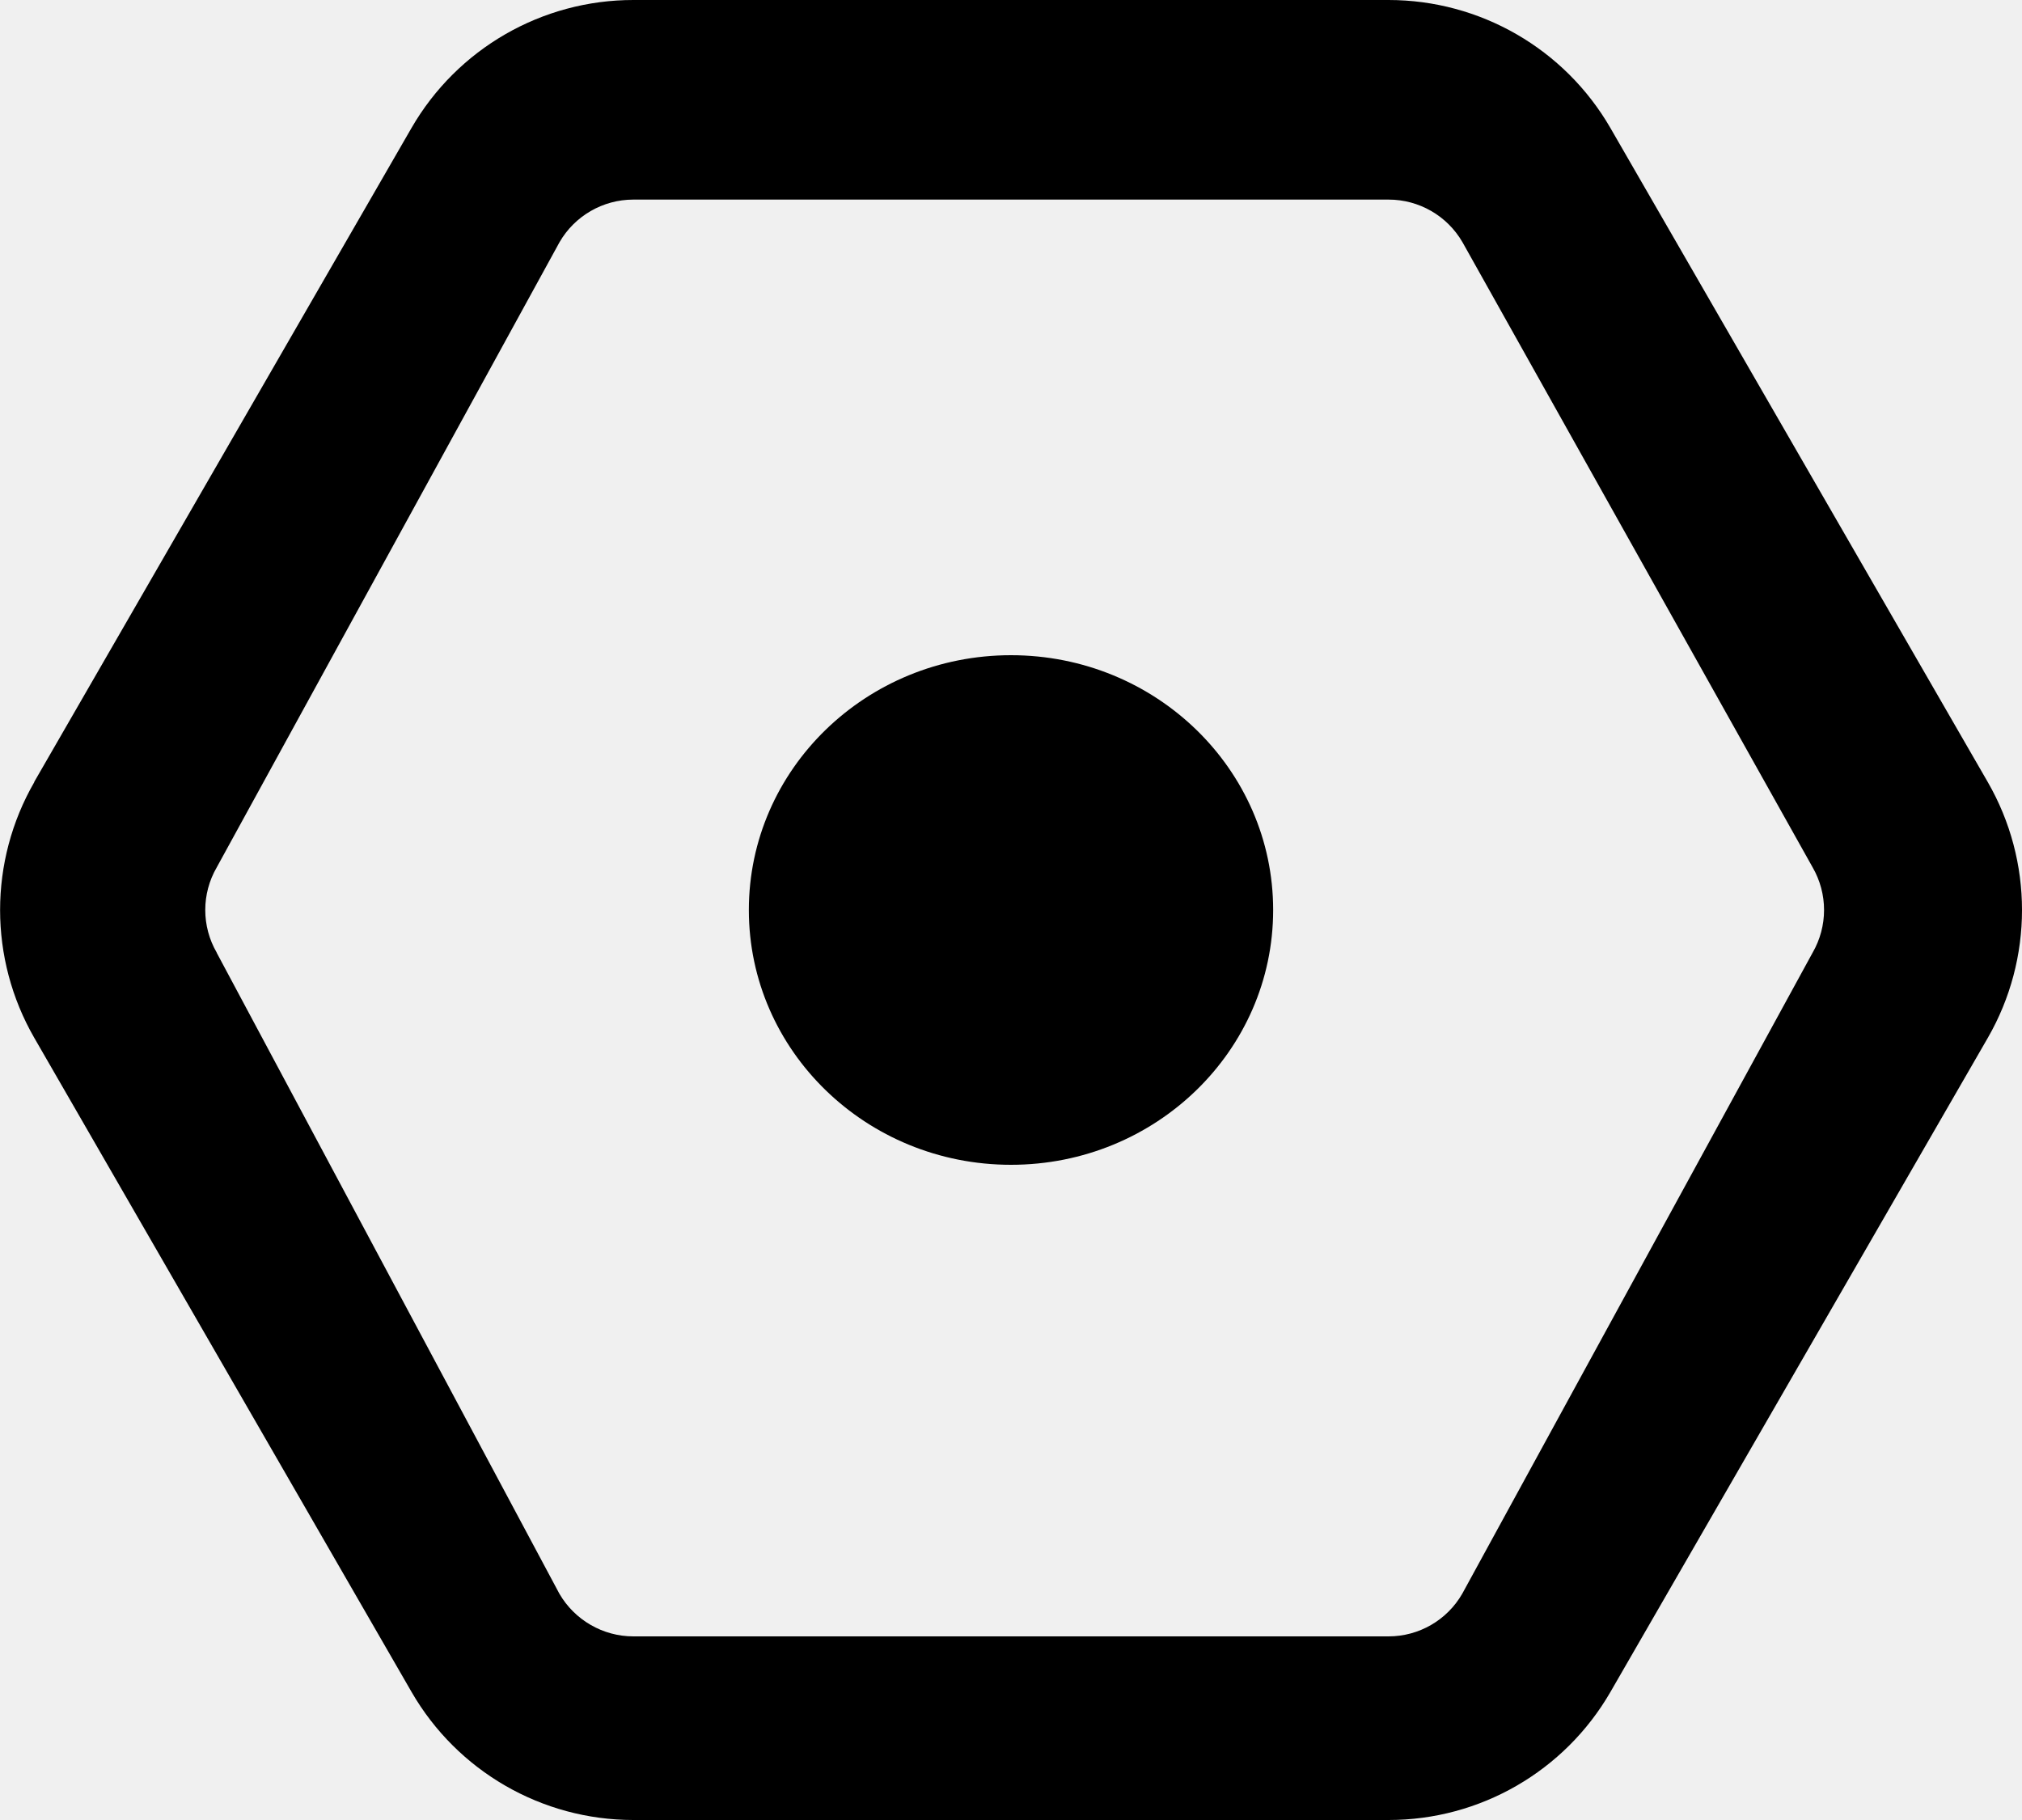
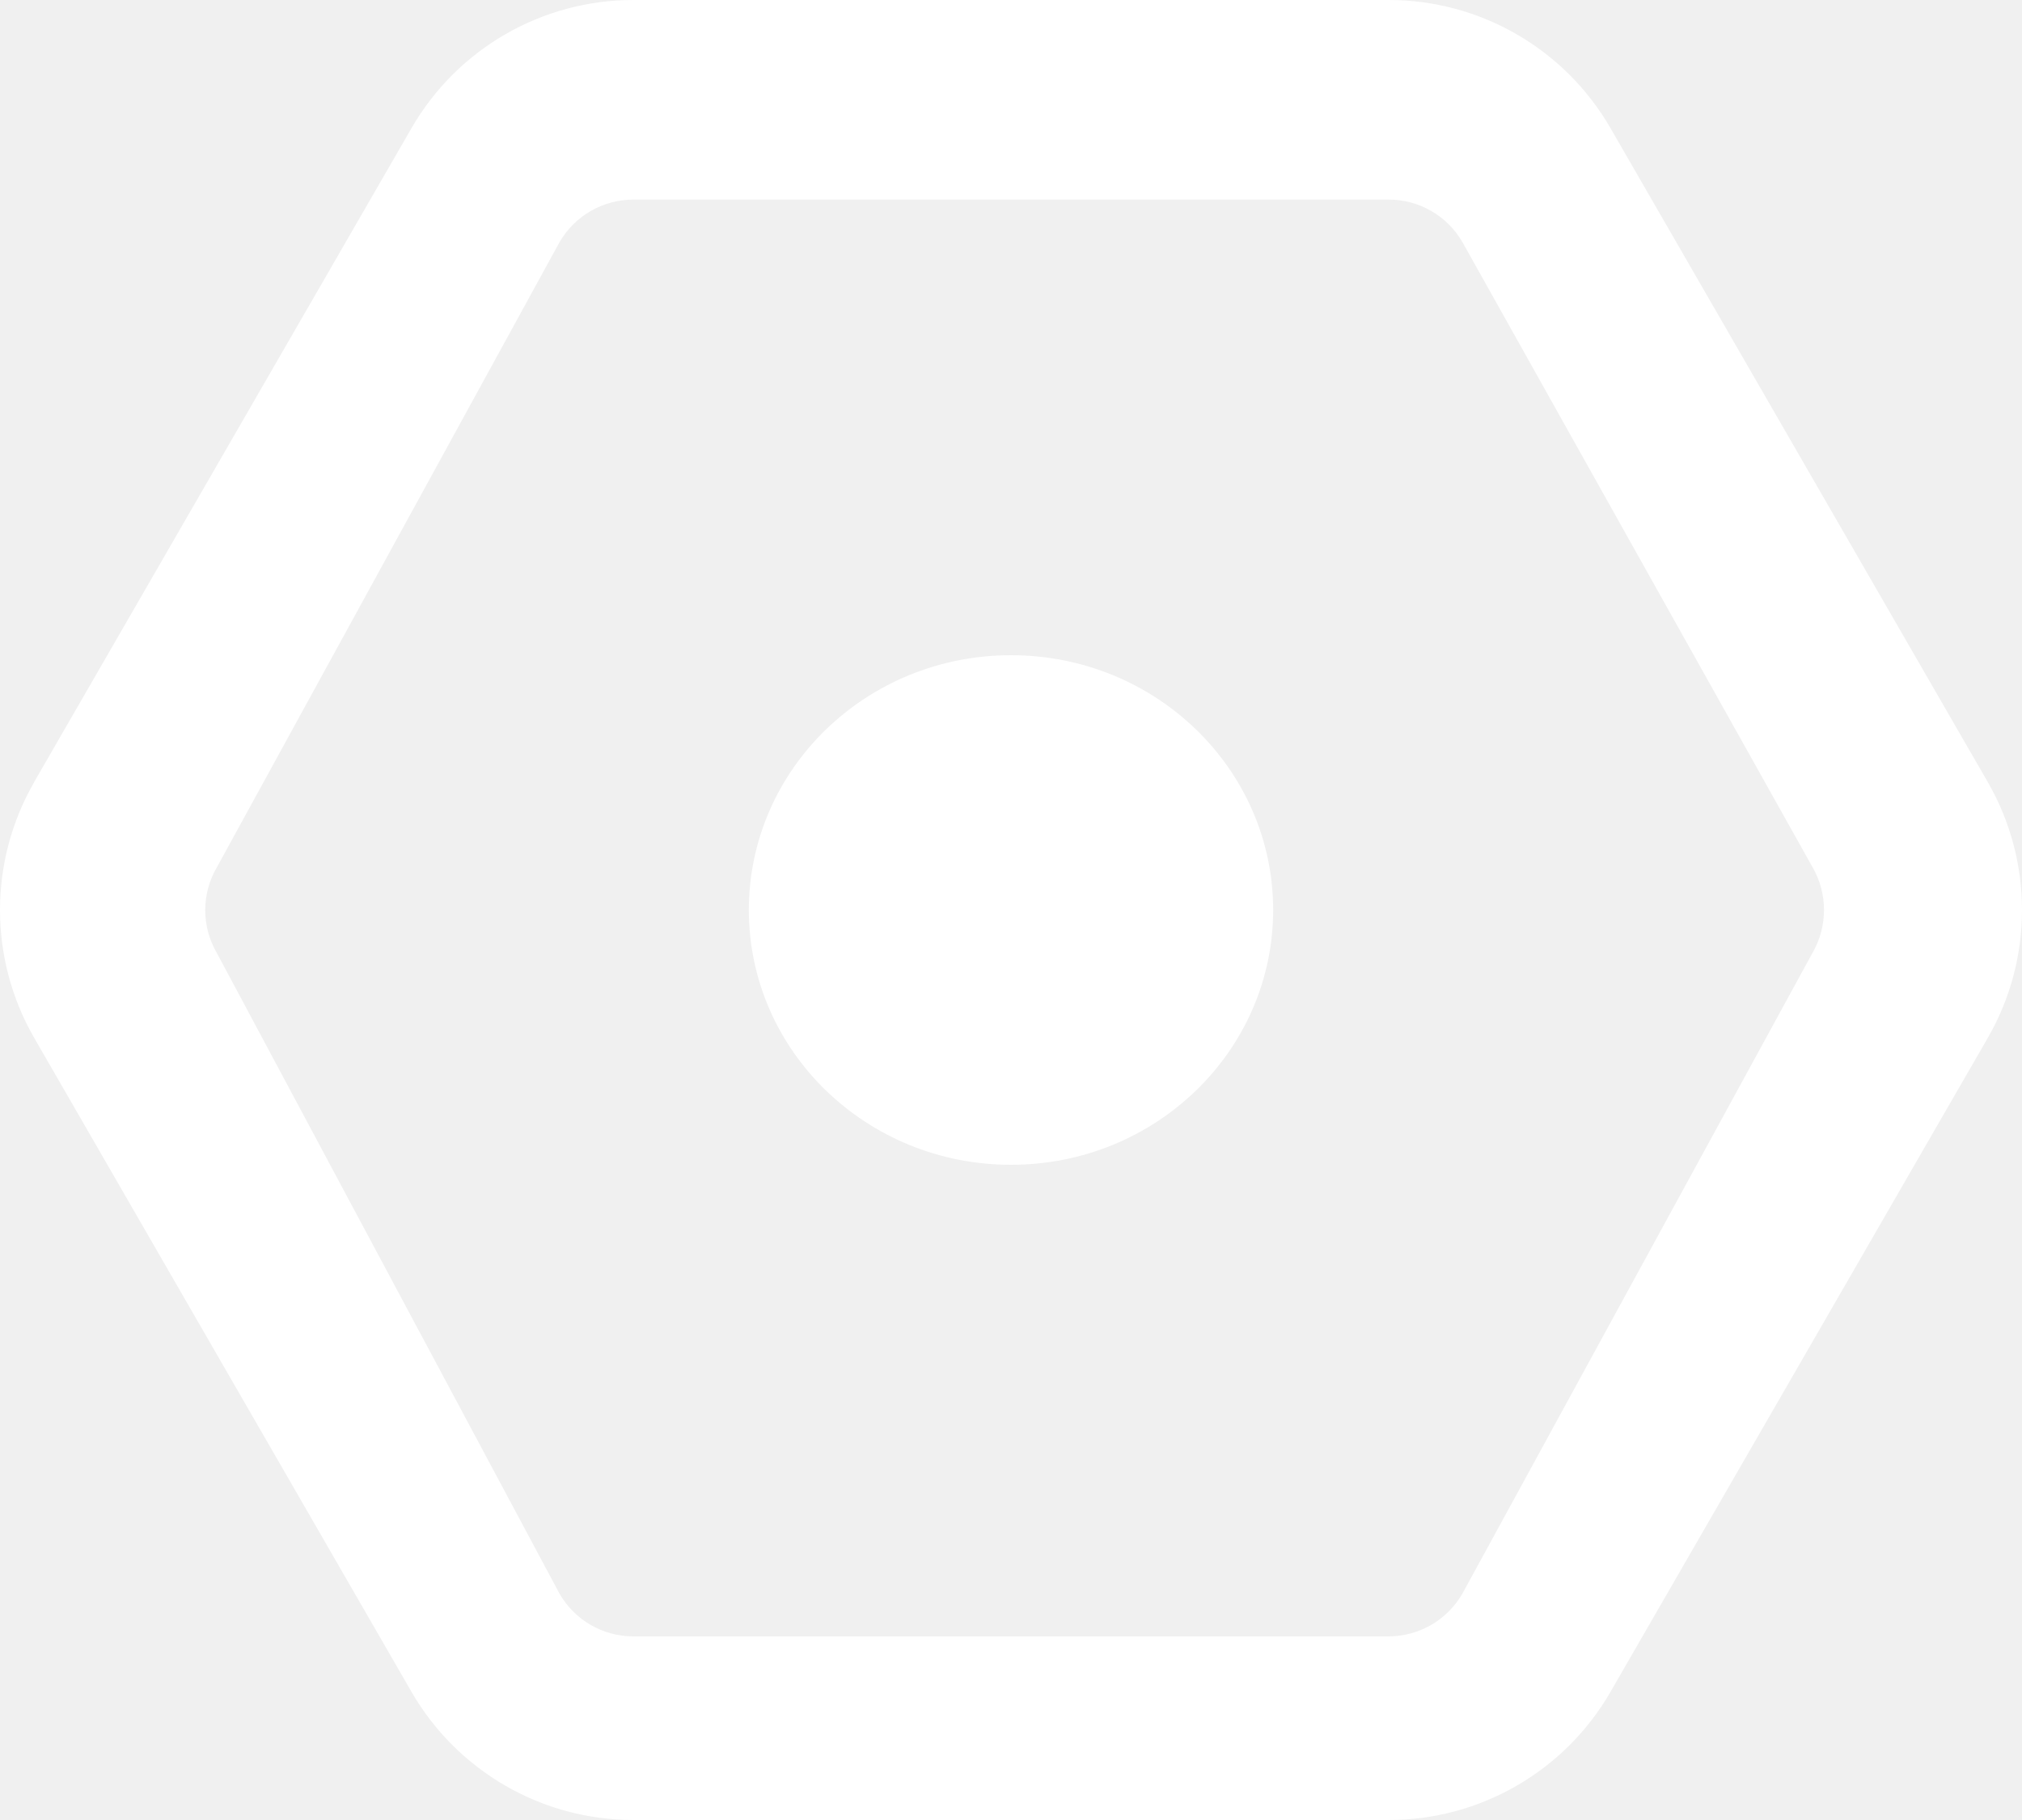
- <svg xmlns="http://www.w3.org/2000/svg" width="20" height="18">
-   <path d="M.338 7.734L4.07 1.266A2.533 2.533 0 016.266 0h7.468c.905 0 1.742.482 2.195 1.266l3.732 6.468a2.533 2.533 0 010 2.532l-3.732 6.468A2.533 2.533 0 0113.734 18h-7.47a2.533 2.533 0 01-2.193-1.266L.34 10.266a2.533 2.533 0 010-2.532H.338zm1.805 1.688l3.39 6.34c.151.26.43.422.732.422h7.469c.301 0 .58-.161.73-.423l3.465-6.339a.844.844 0 000-.844l-3.463-6.182a.844.844 0 00-.732-.422h-7.47c-.3 0-.58.161-.73.422l-3.39 6.182a.84.84 0 000 .844z" />
-   <path d="M10 11.52c1.432 0 2.593-1.128 2.593-2.52 0-1.392-1.161-2.52-2.593-2.52S7.407 7.608 7.407 9c0 1.392 1.161 2.52 2.593 2.52z" />
+ <svg xmlns="http://www.w3.org/2000/svg" width="20px" height="18px" viewBox="0 0 20 18" version="1.1">
+   <g id="Page-2" stroke="none" stroke-width="1" fill="none" fill-rule="evenodd">
+     <g id="图标" transform="translate(-1094, -543)" fill="#FFFFFF">
+       <g id="shezhizhongxinActive" transform="translate(1094, 542.48)">
+         <g id="shezhi-4-copy" transform="translate(0, 0.52)" fill-rule="nonzero">
+           <path d="M0.338,7.734 L4.071,1.266 C4.524,0.482 5.361,-0.001 6.266,5.22925222e-07 L13.734,5.22925222e-07 C14.639,-0.001 15.476,0.482 15.929,1.266 L19.661,7.734 C20.113,8.517 20.113,9.483 19.661,10.266 L15.929,16.734 C15.476,17.518 14.639,18.001 13.734,18 L6.265,18 C5.36,18 4.524,17.517 4.071,16.734 L0.339,10.266 C-0.113,9.483 -0.113,8.517 0.339,7.734 L0.338,7.734 Z M2.143,9.422 L5.534,15.761 C5.684,16.023 5.963,16.184 6.265,16.184 L13.734,16.184 C14.035,16.184 14.314,16.023 14.465,15.761 L17.929,9.422 C18.079,9.161 18.079,8.839 17.929,8.578 L14.466,2.396 C14.315,2.134 14.036,1.973 13.734,1.974 L6.265,1.974 C5.963,1.974 5.684,2.135 5.534,2.396 L2.145,8.578 C1.992,8.839 1.992,9.161 2.143,9.422 Z" id="Shape-Copy-6" />
+         </g>
+         <path d="M10,12.04 C11.432,12.04 12.593,10.912 12.593,9.52 C12.593,8.128 11.432,7 10,7 C8.568,7 7.407,8.128 7.407,9.52 C7.407,10.912 8.568,12.04 10,12.04 Z" id="Path-Copy-11" />
+       </g>
+     </g>
+   </g>
</svg>
